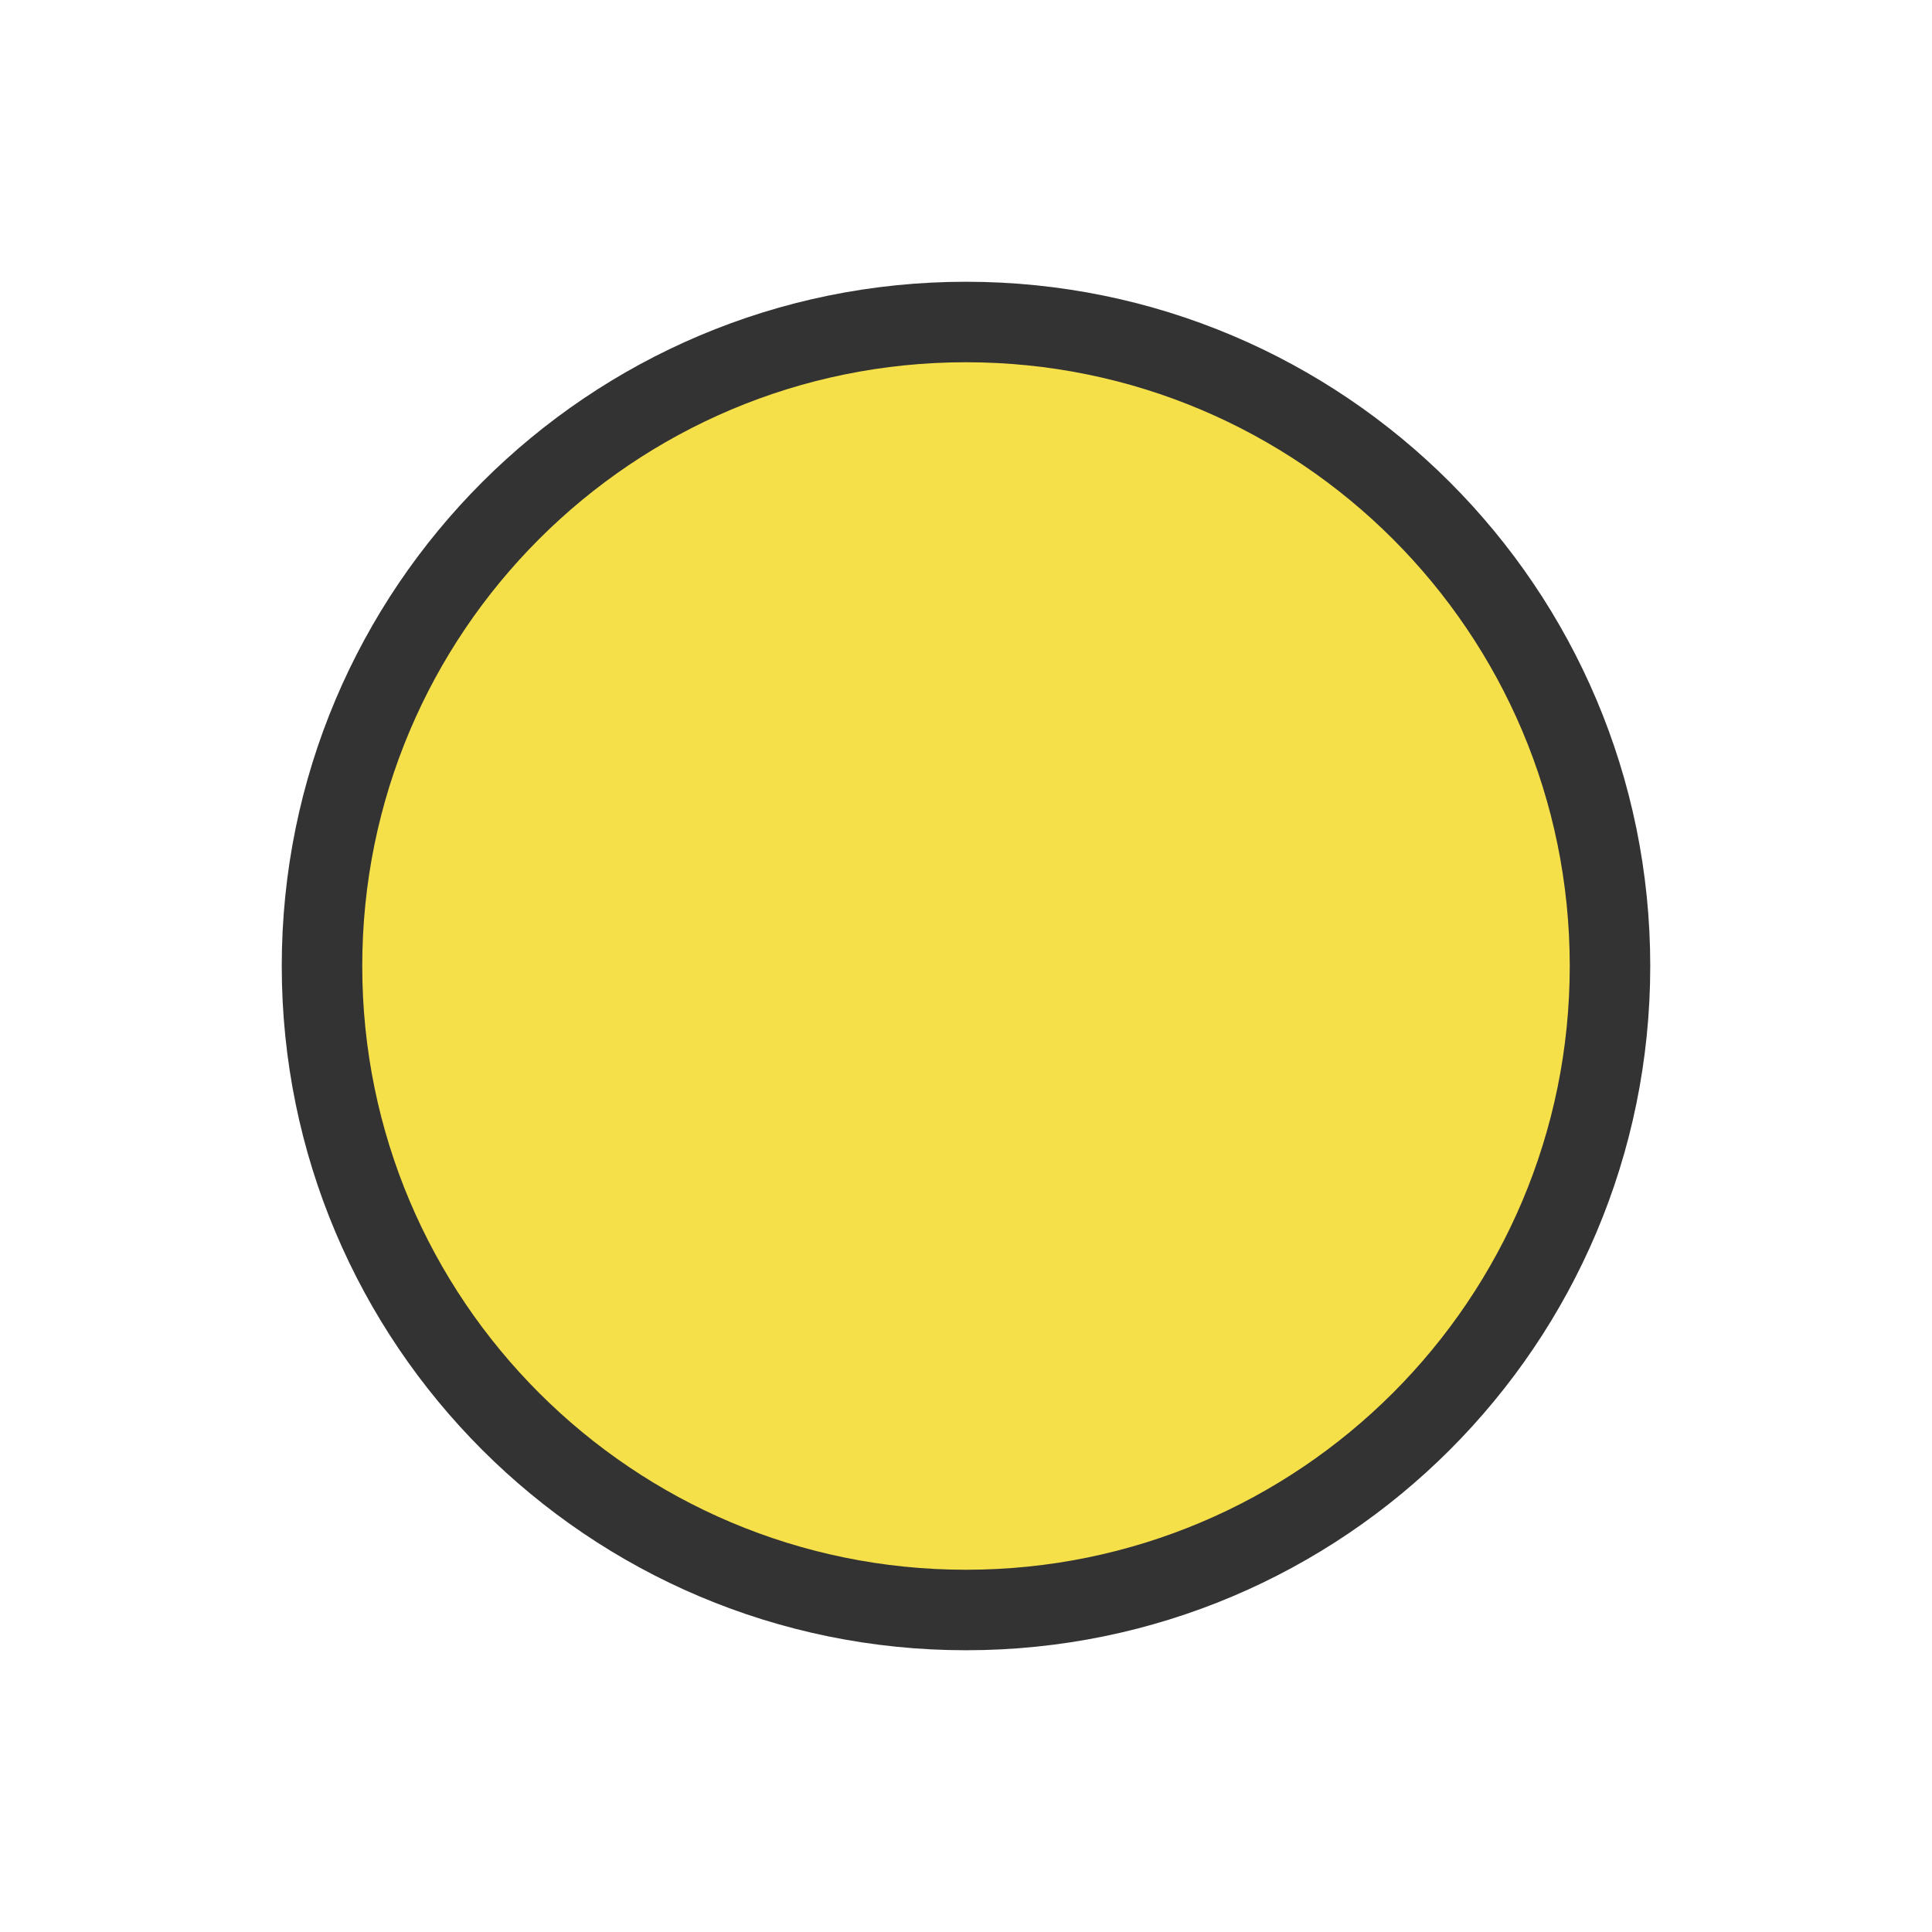
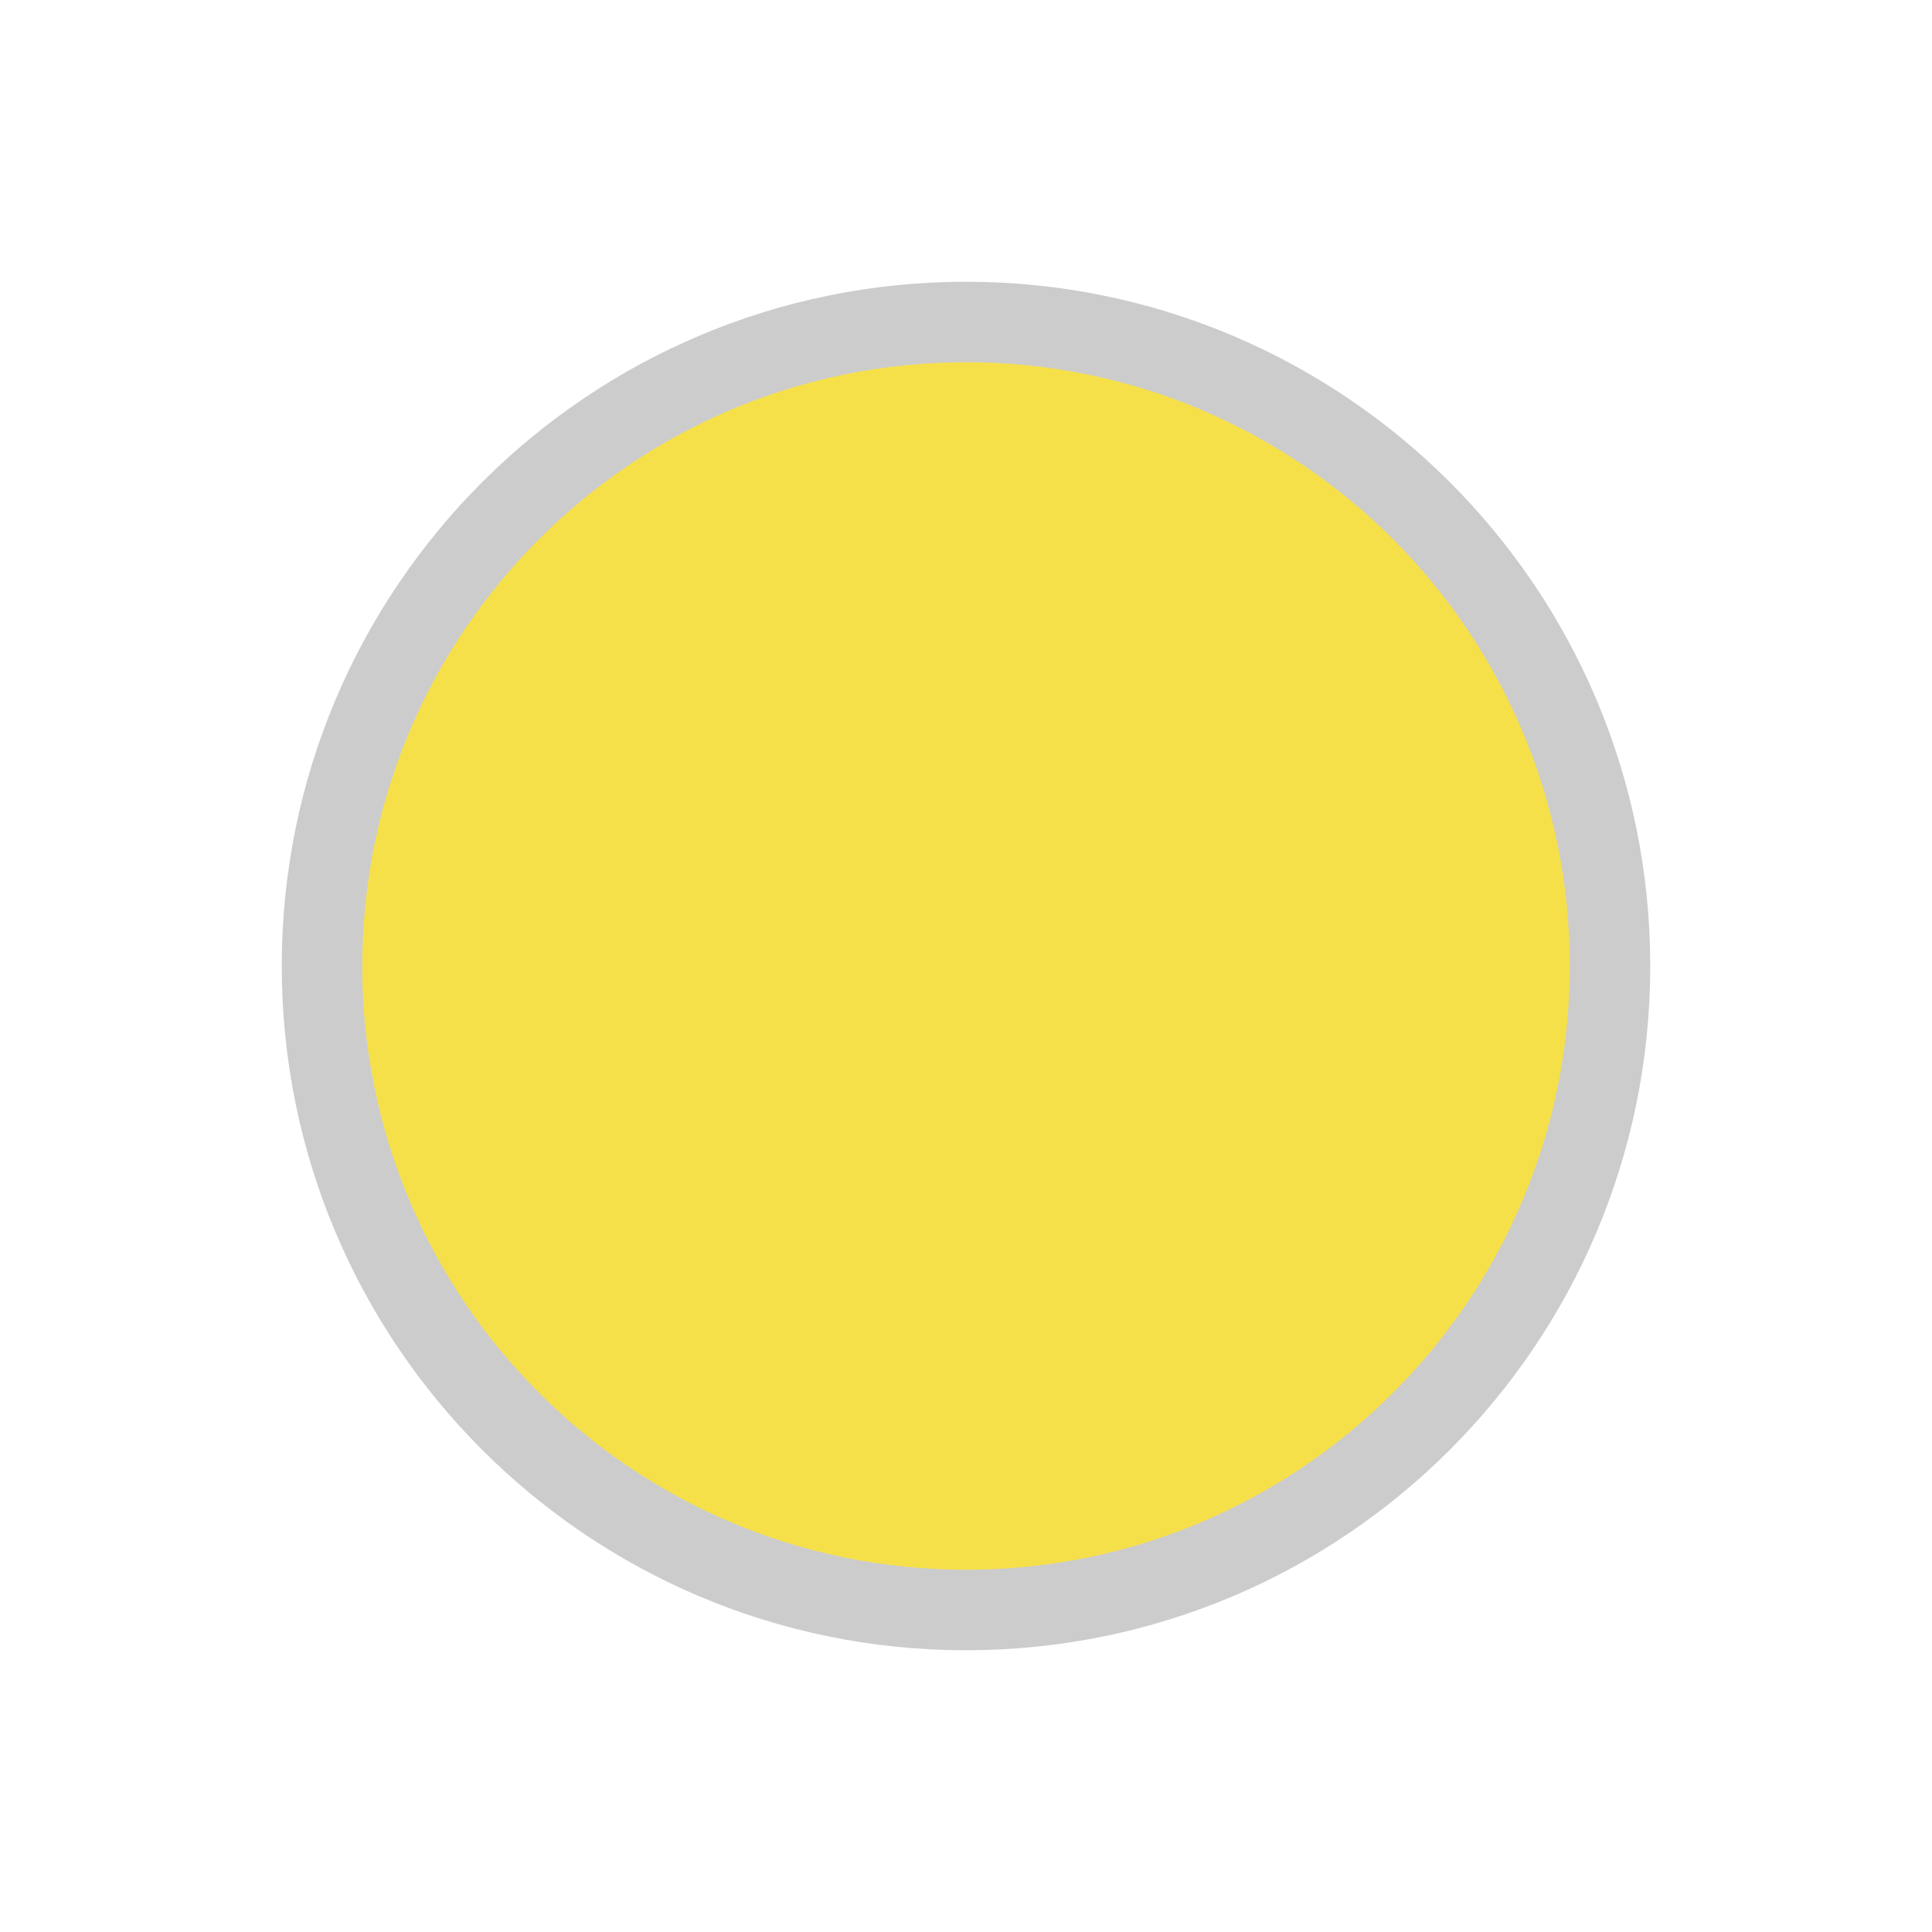
<svg xmlns="http://www.w3.org/2000/svg" version="1.1" width="24" height="24">
-   <circle style="fill:#f6e04a;fill-opacity:1;stroke:#333333;stroke-width:1;stroke-opacity:1" r="8" cx="12" cy="12" />
+   <circle style="fill:#f6e04a;fill-opacity:1;stroke:#cccccd;stroke-width:1;stroke-opacity:1" r="8" cx="12" cy="12" />
</svg>
